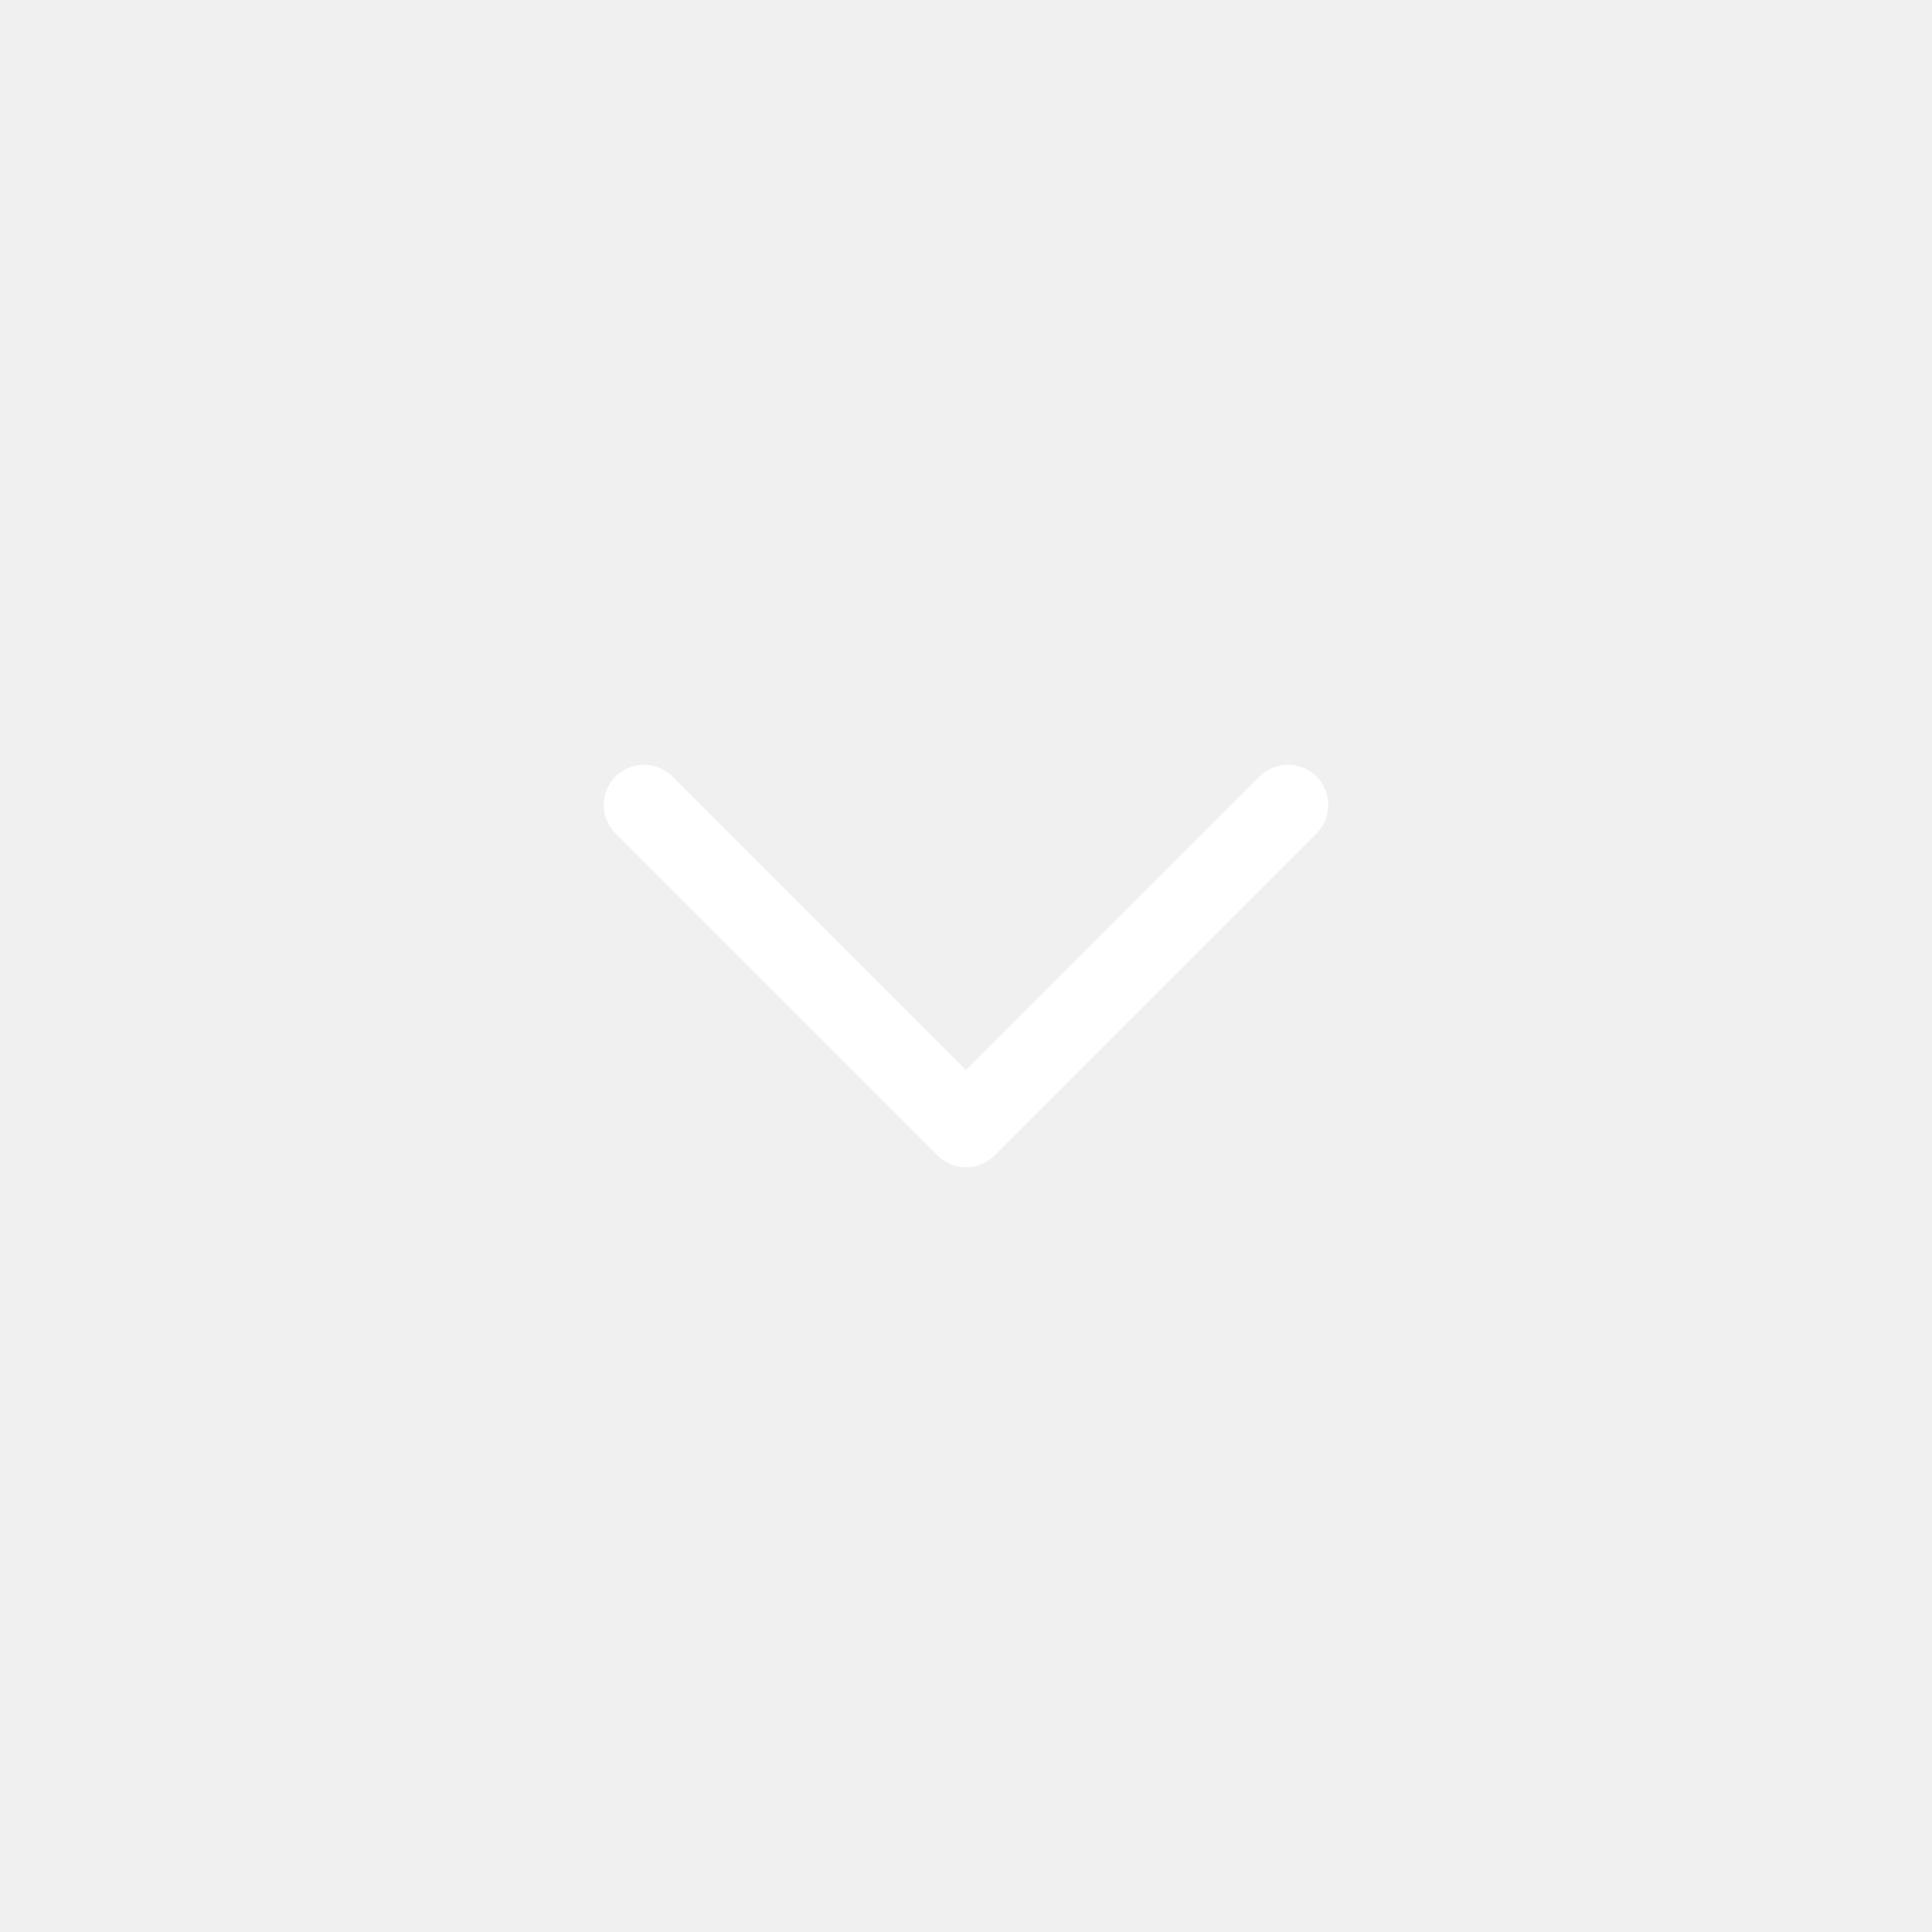
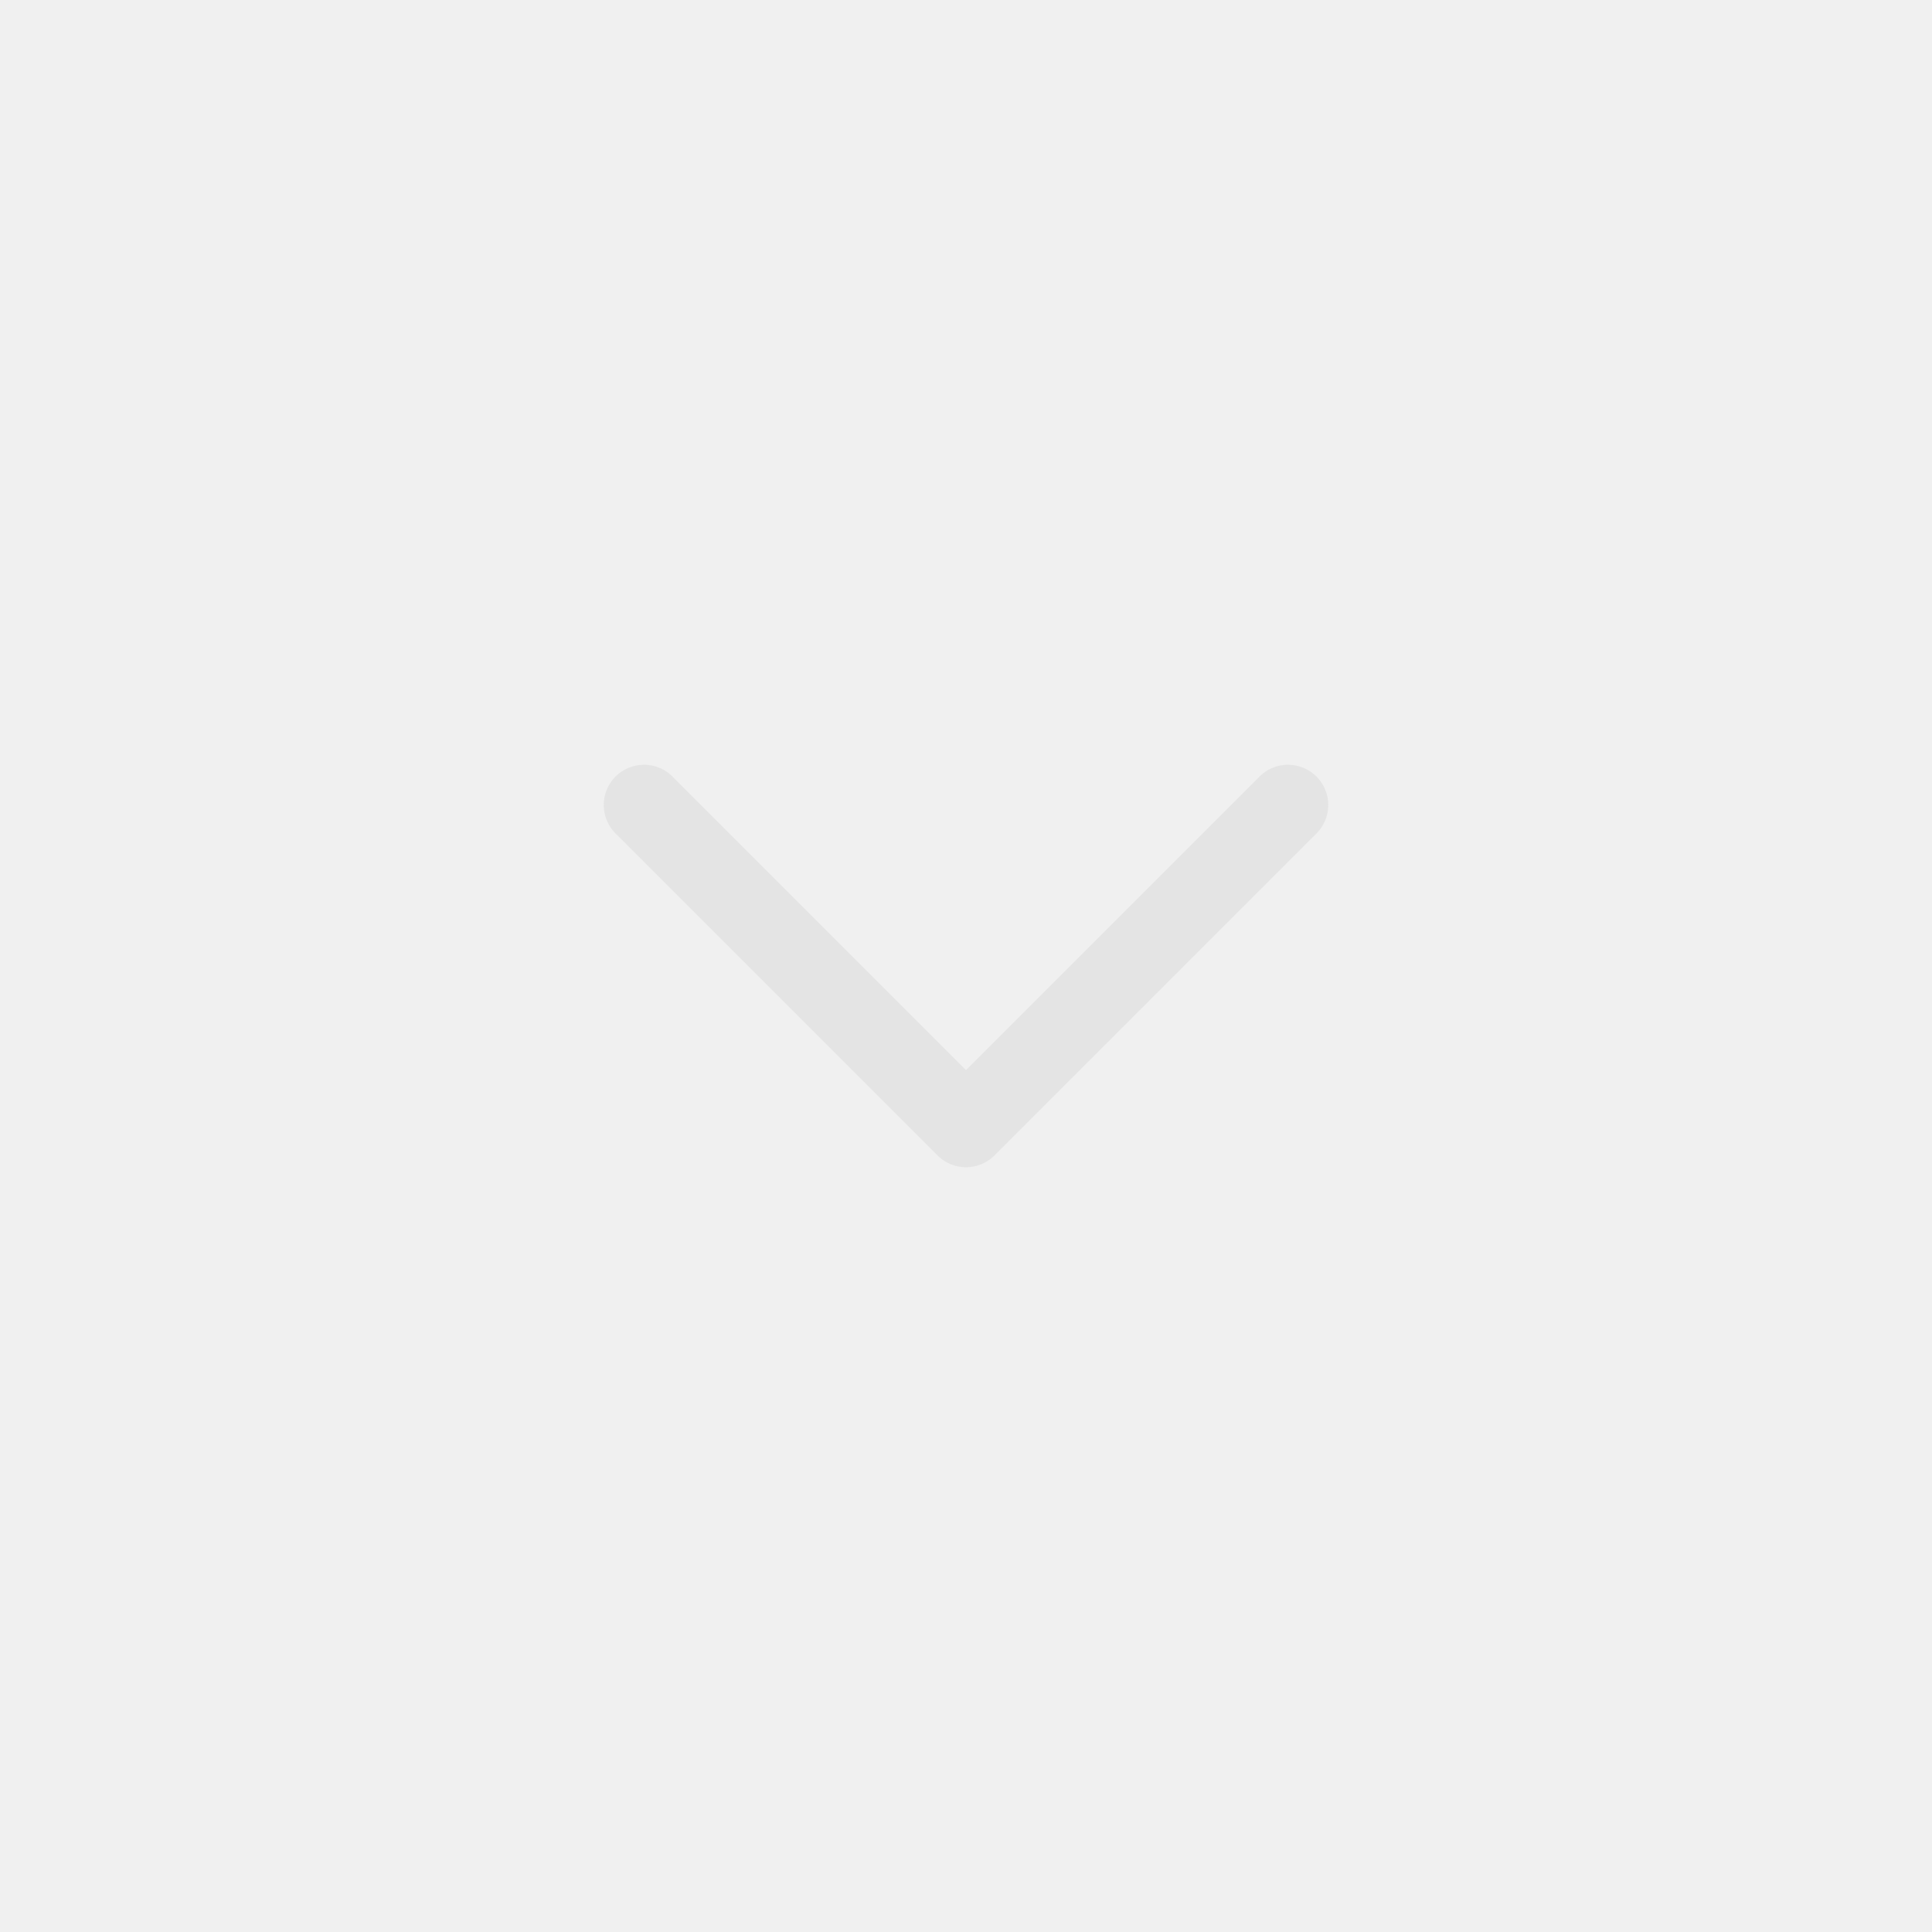
<svg xmlns="http://www.w3.org/2000/svg" width="24" height="24" viewBox="0 0 24 24" fill="none">
-   <path d="M8 10L12 14L16 10" stroke="#ffffff" stroke-linecap="round" stroke-linejoin="round" />
+   <path d="M8 10L12 14L16 10" stroke="#e4e4e4" stroke-linecap="round" stroke-linejoin="round" />
</svg>
